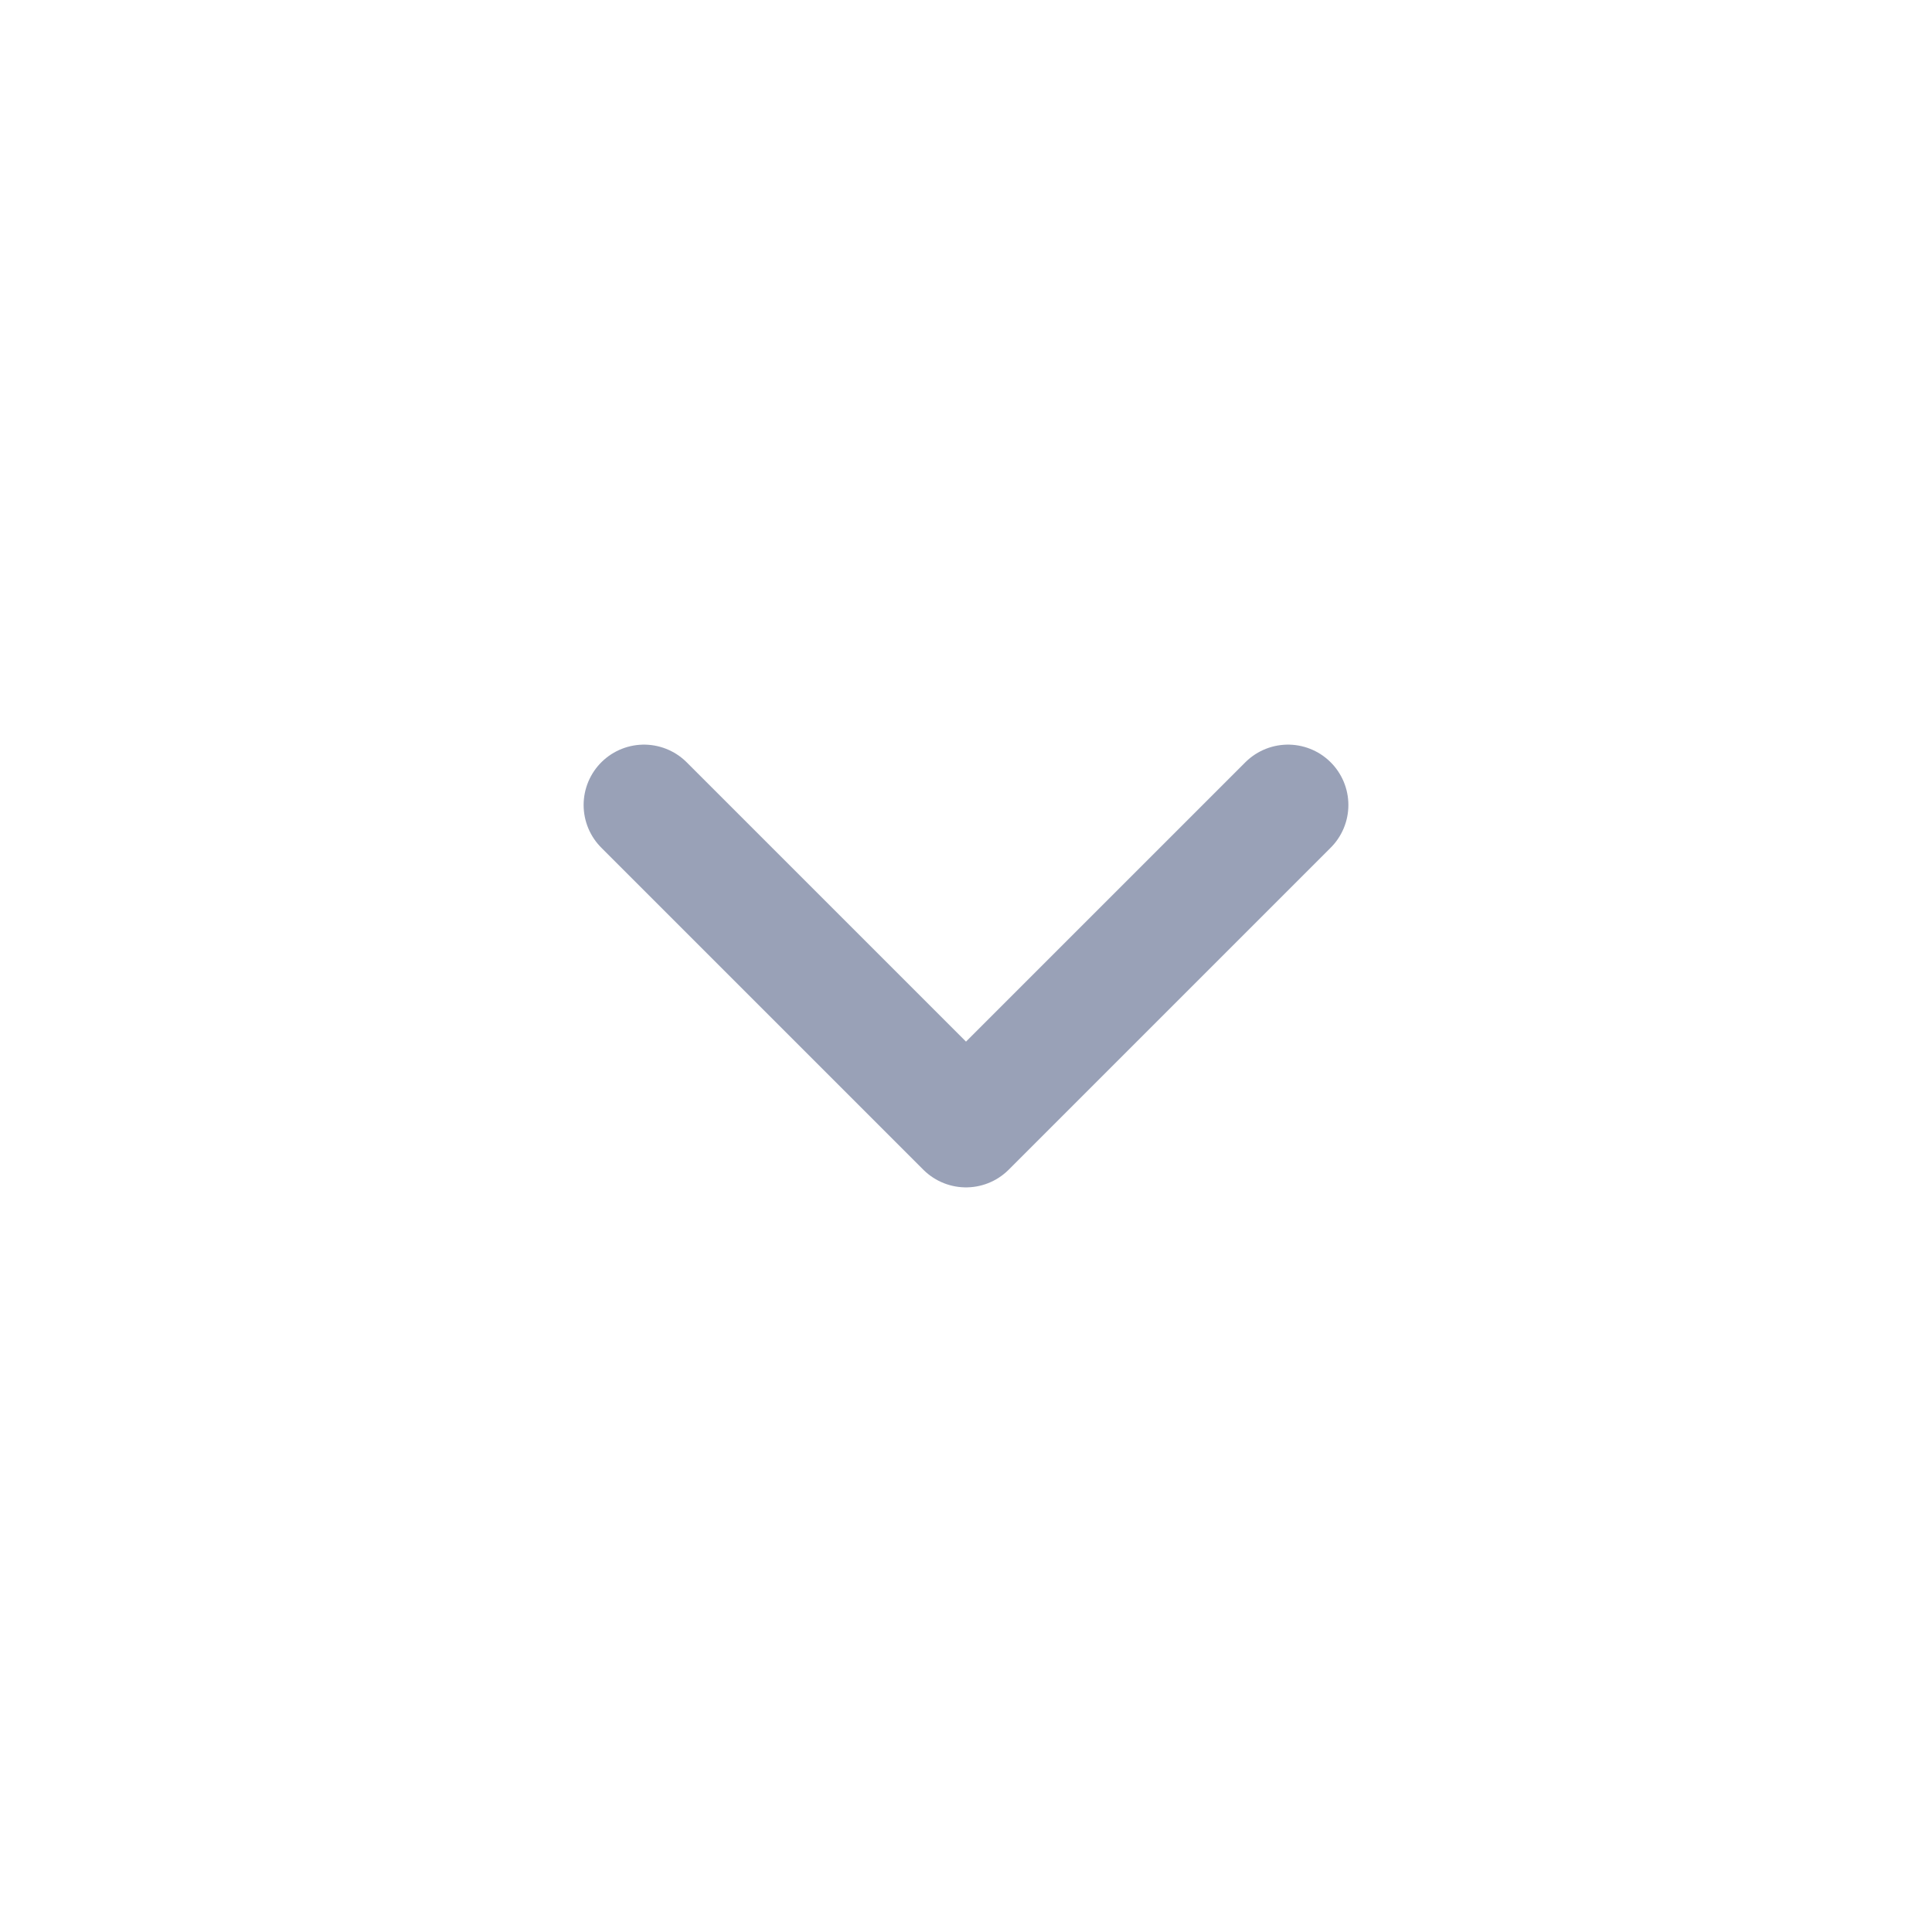
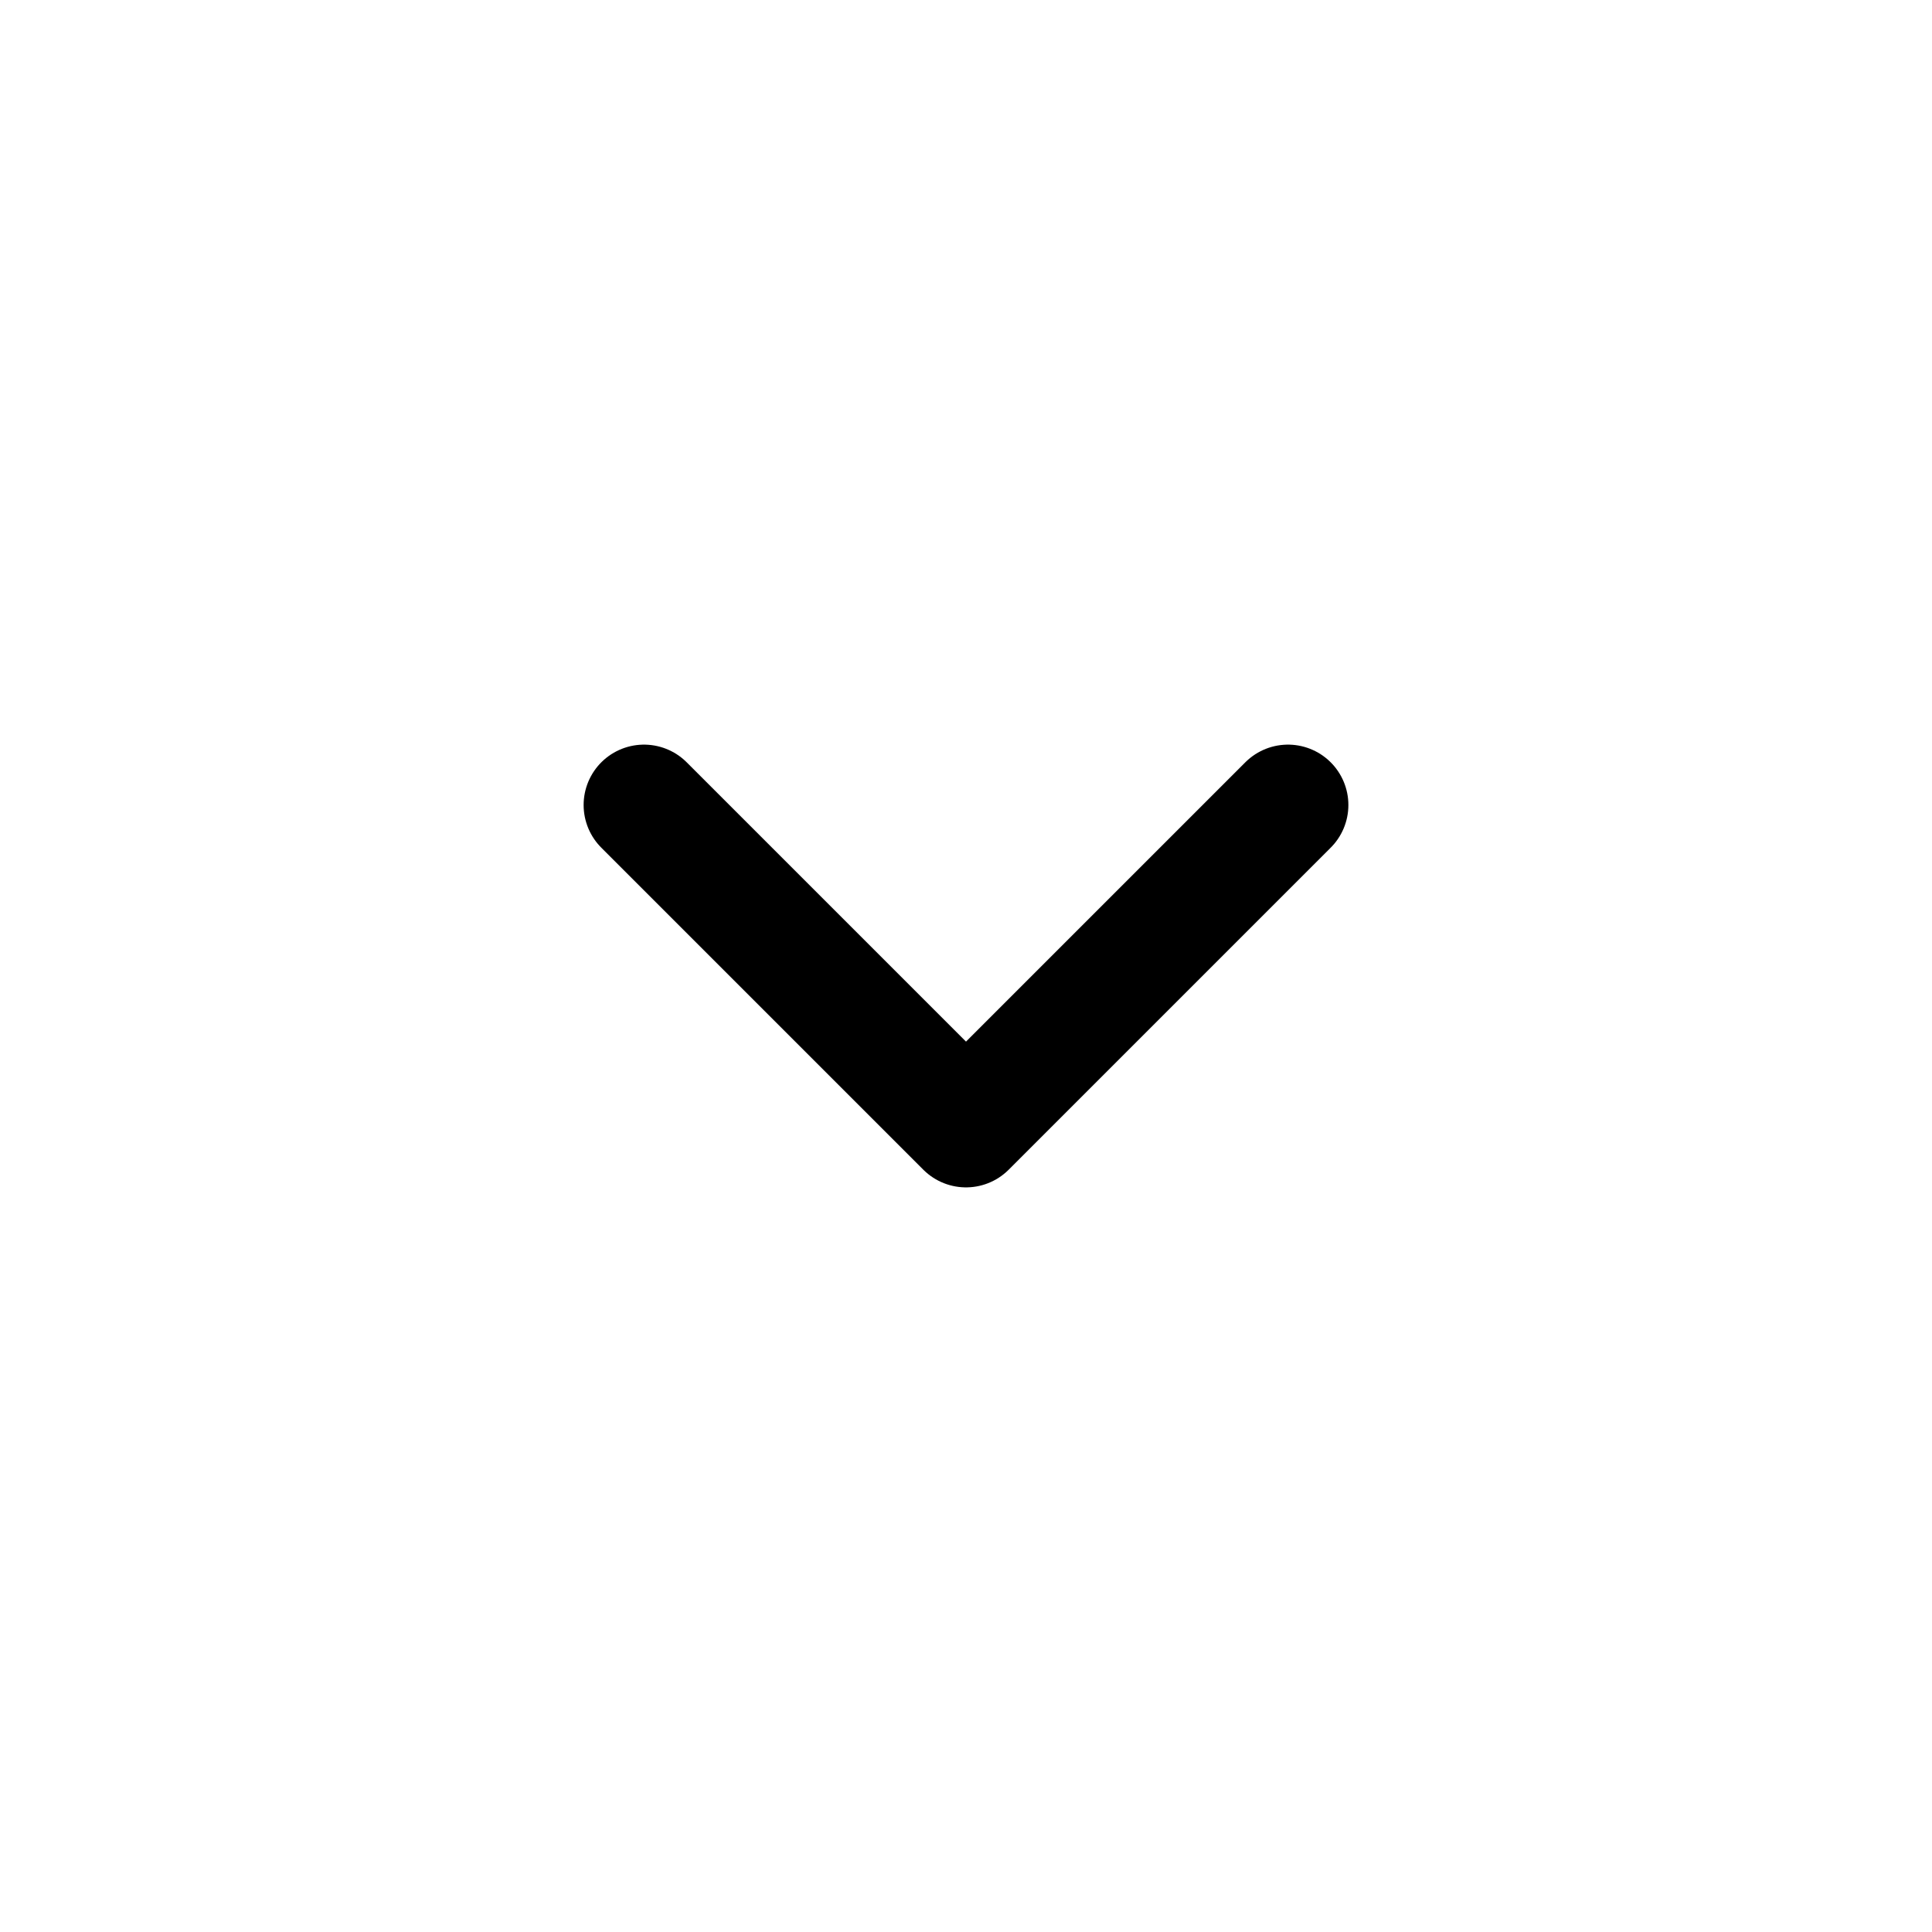
<svg xmlns="http://www.w3.org/2000/svg" width="24" height="24" viewBox="0 0 24 24" fill="none">
-   <path d="M8 10L12 14L16 10" stroke="#99A1B7" stroke-width="1.5" stroke-linecap="round" stroke-linejoin="round" />
+   <path d="M8 10L12 14L16 10" stroke="currentColor" stroke-width="1.5" stroke-linecap="round" stroke-linejoin="round" />
</svg>
